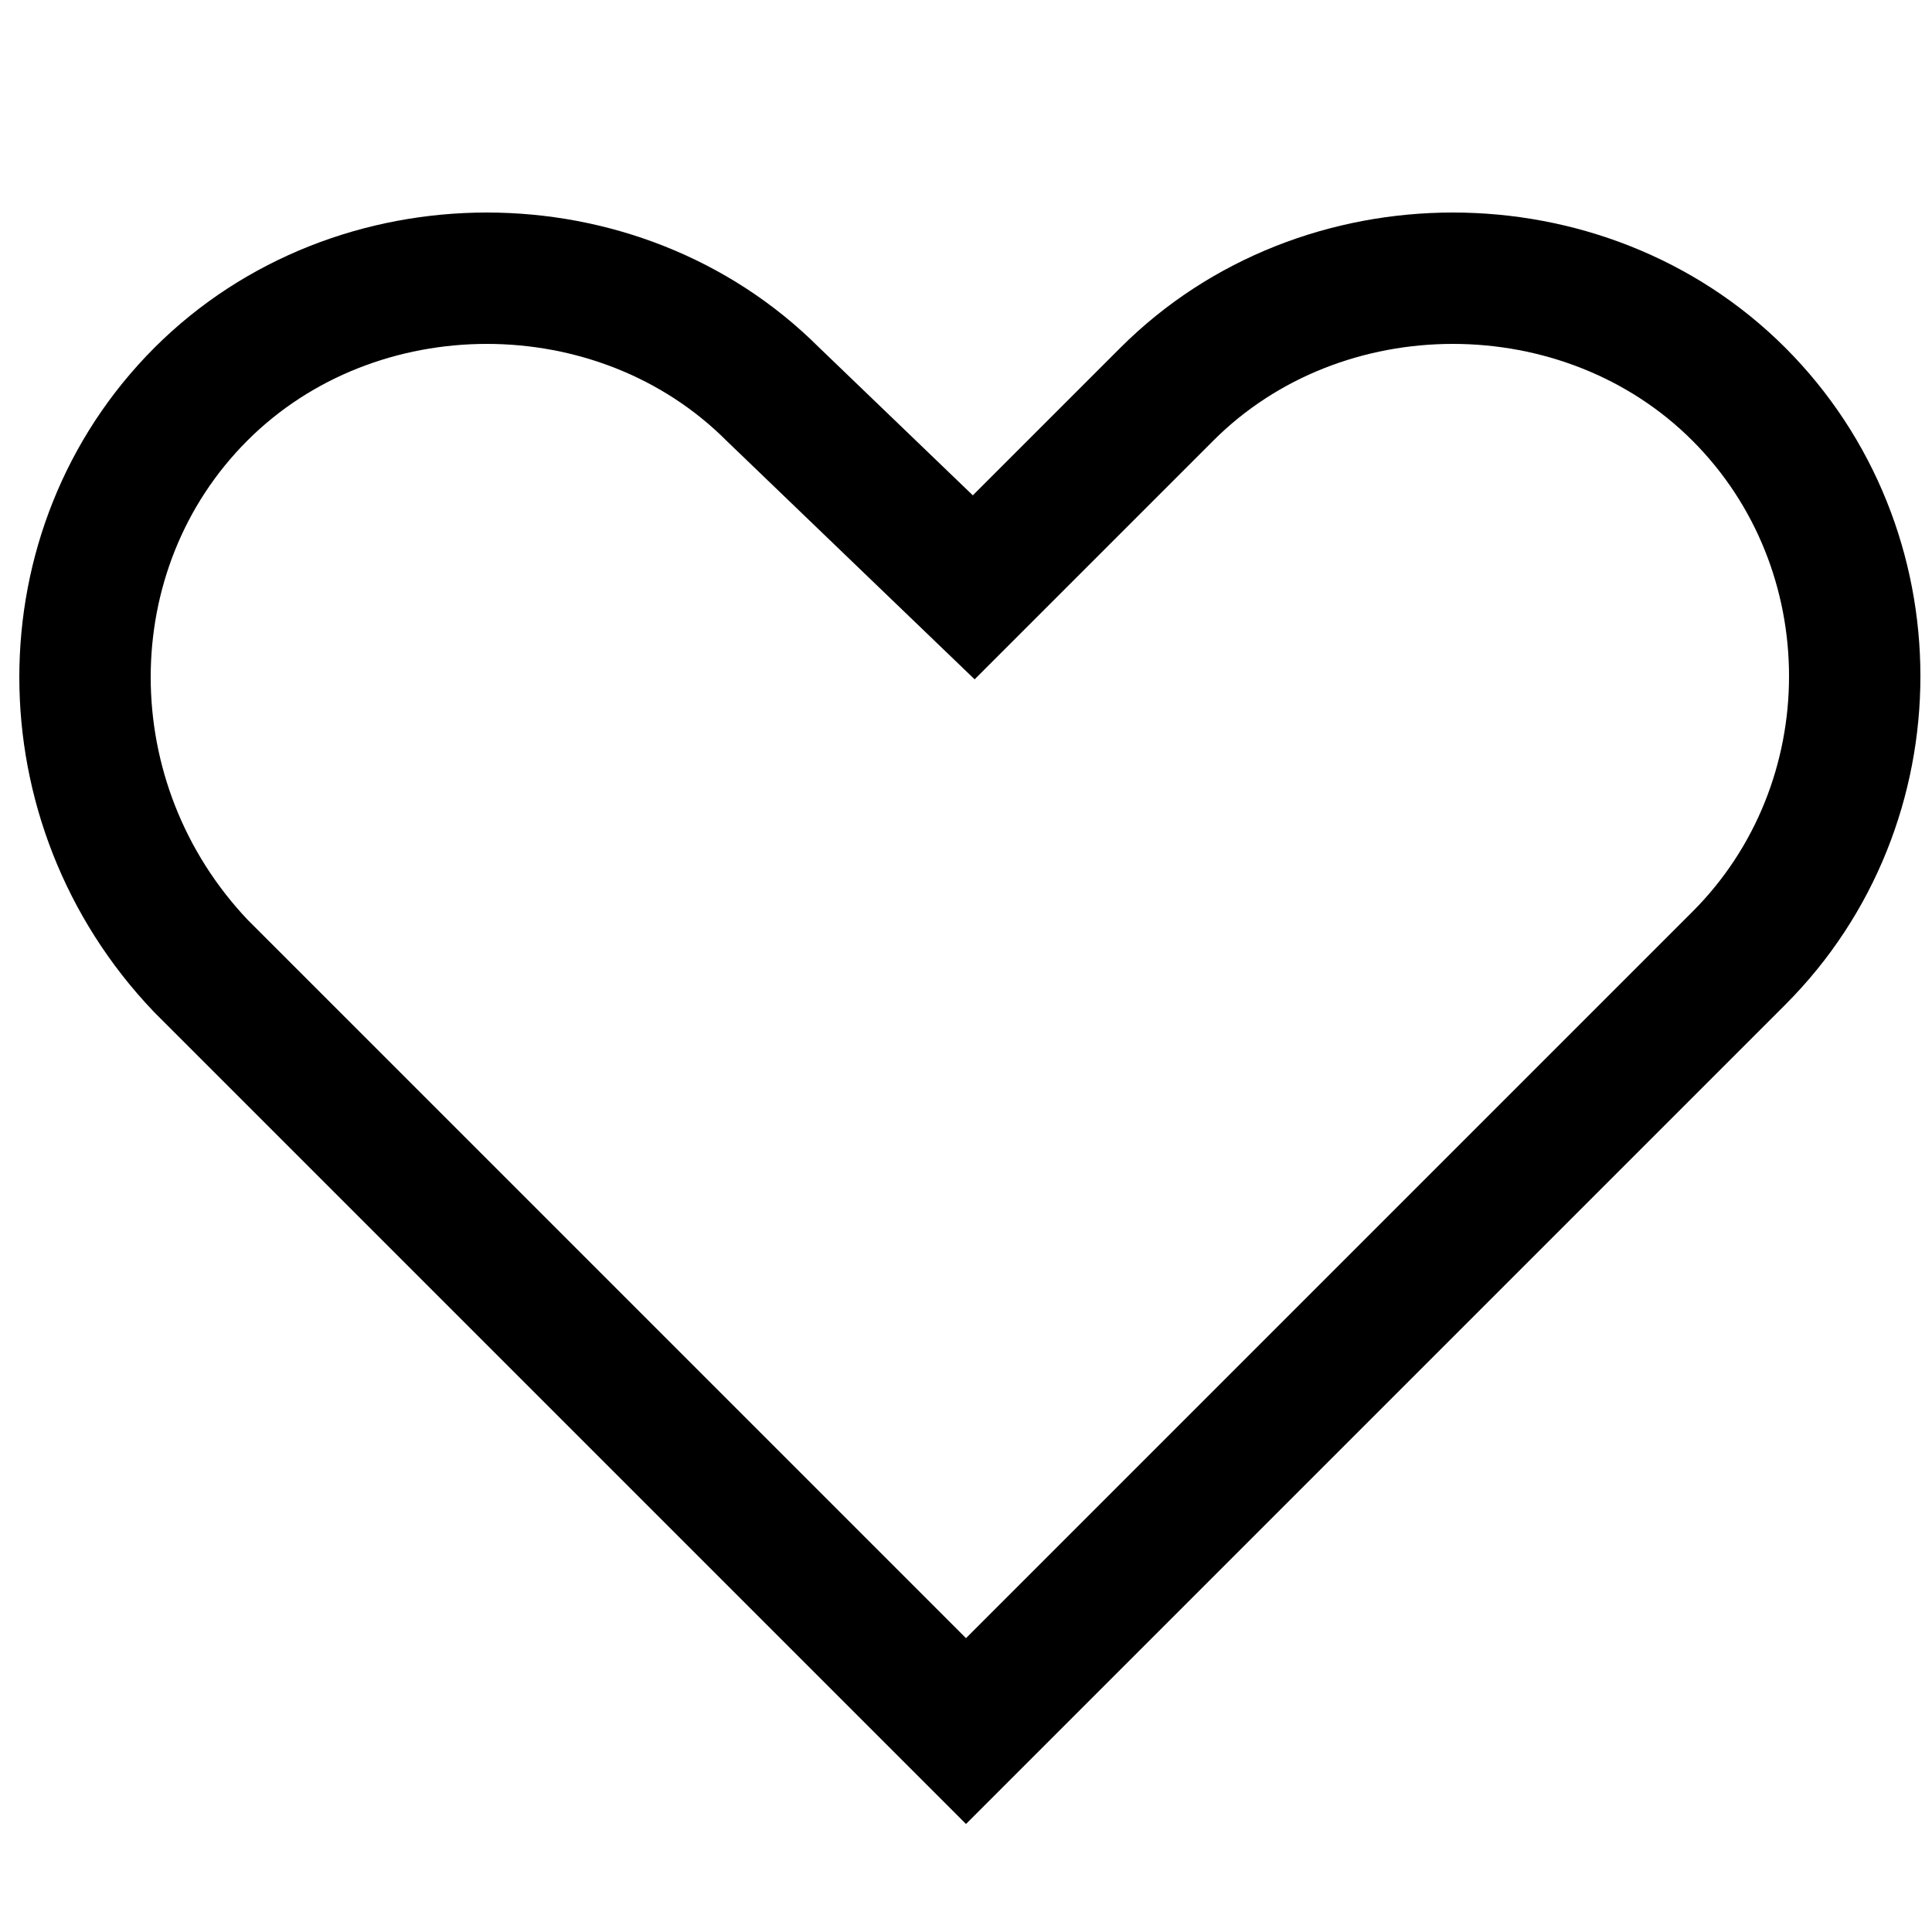
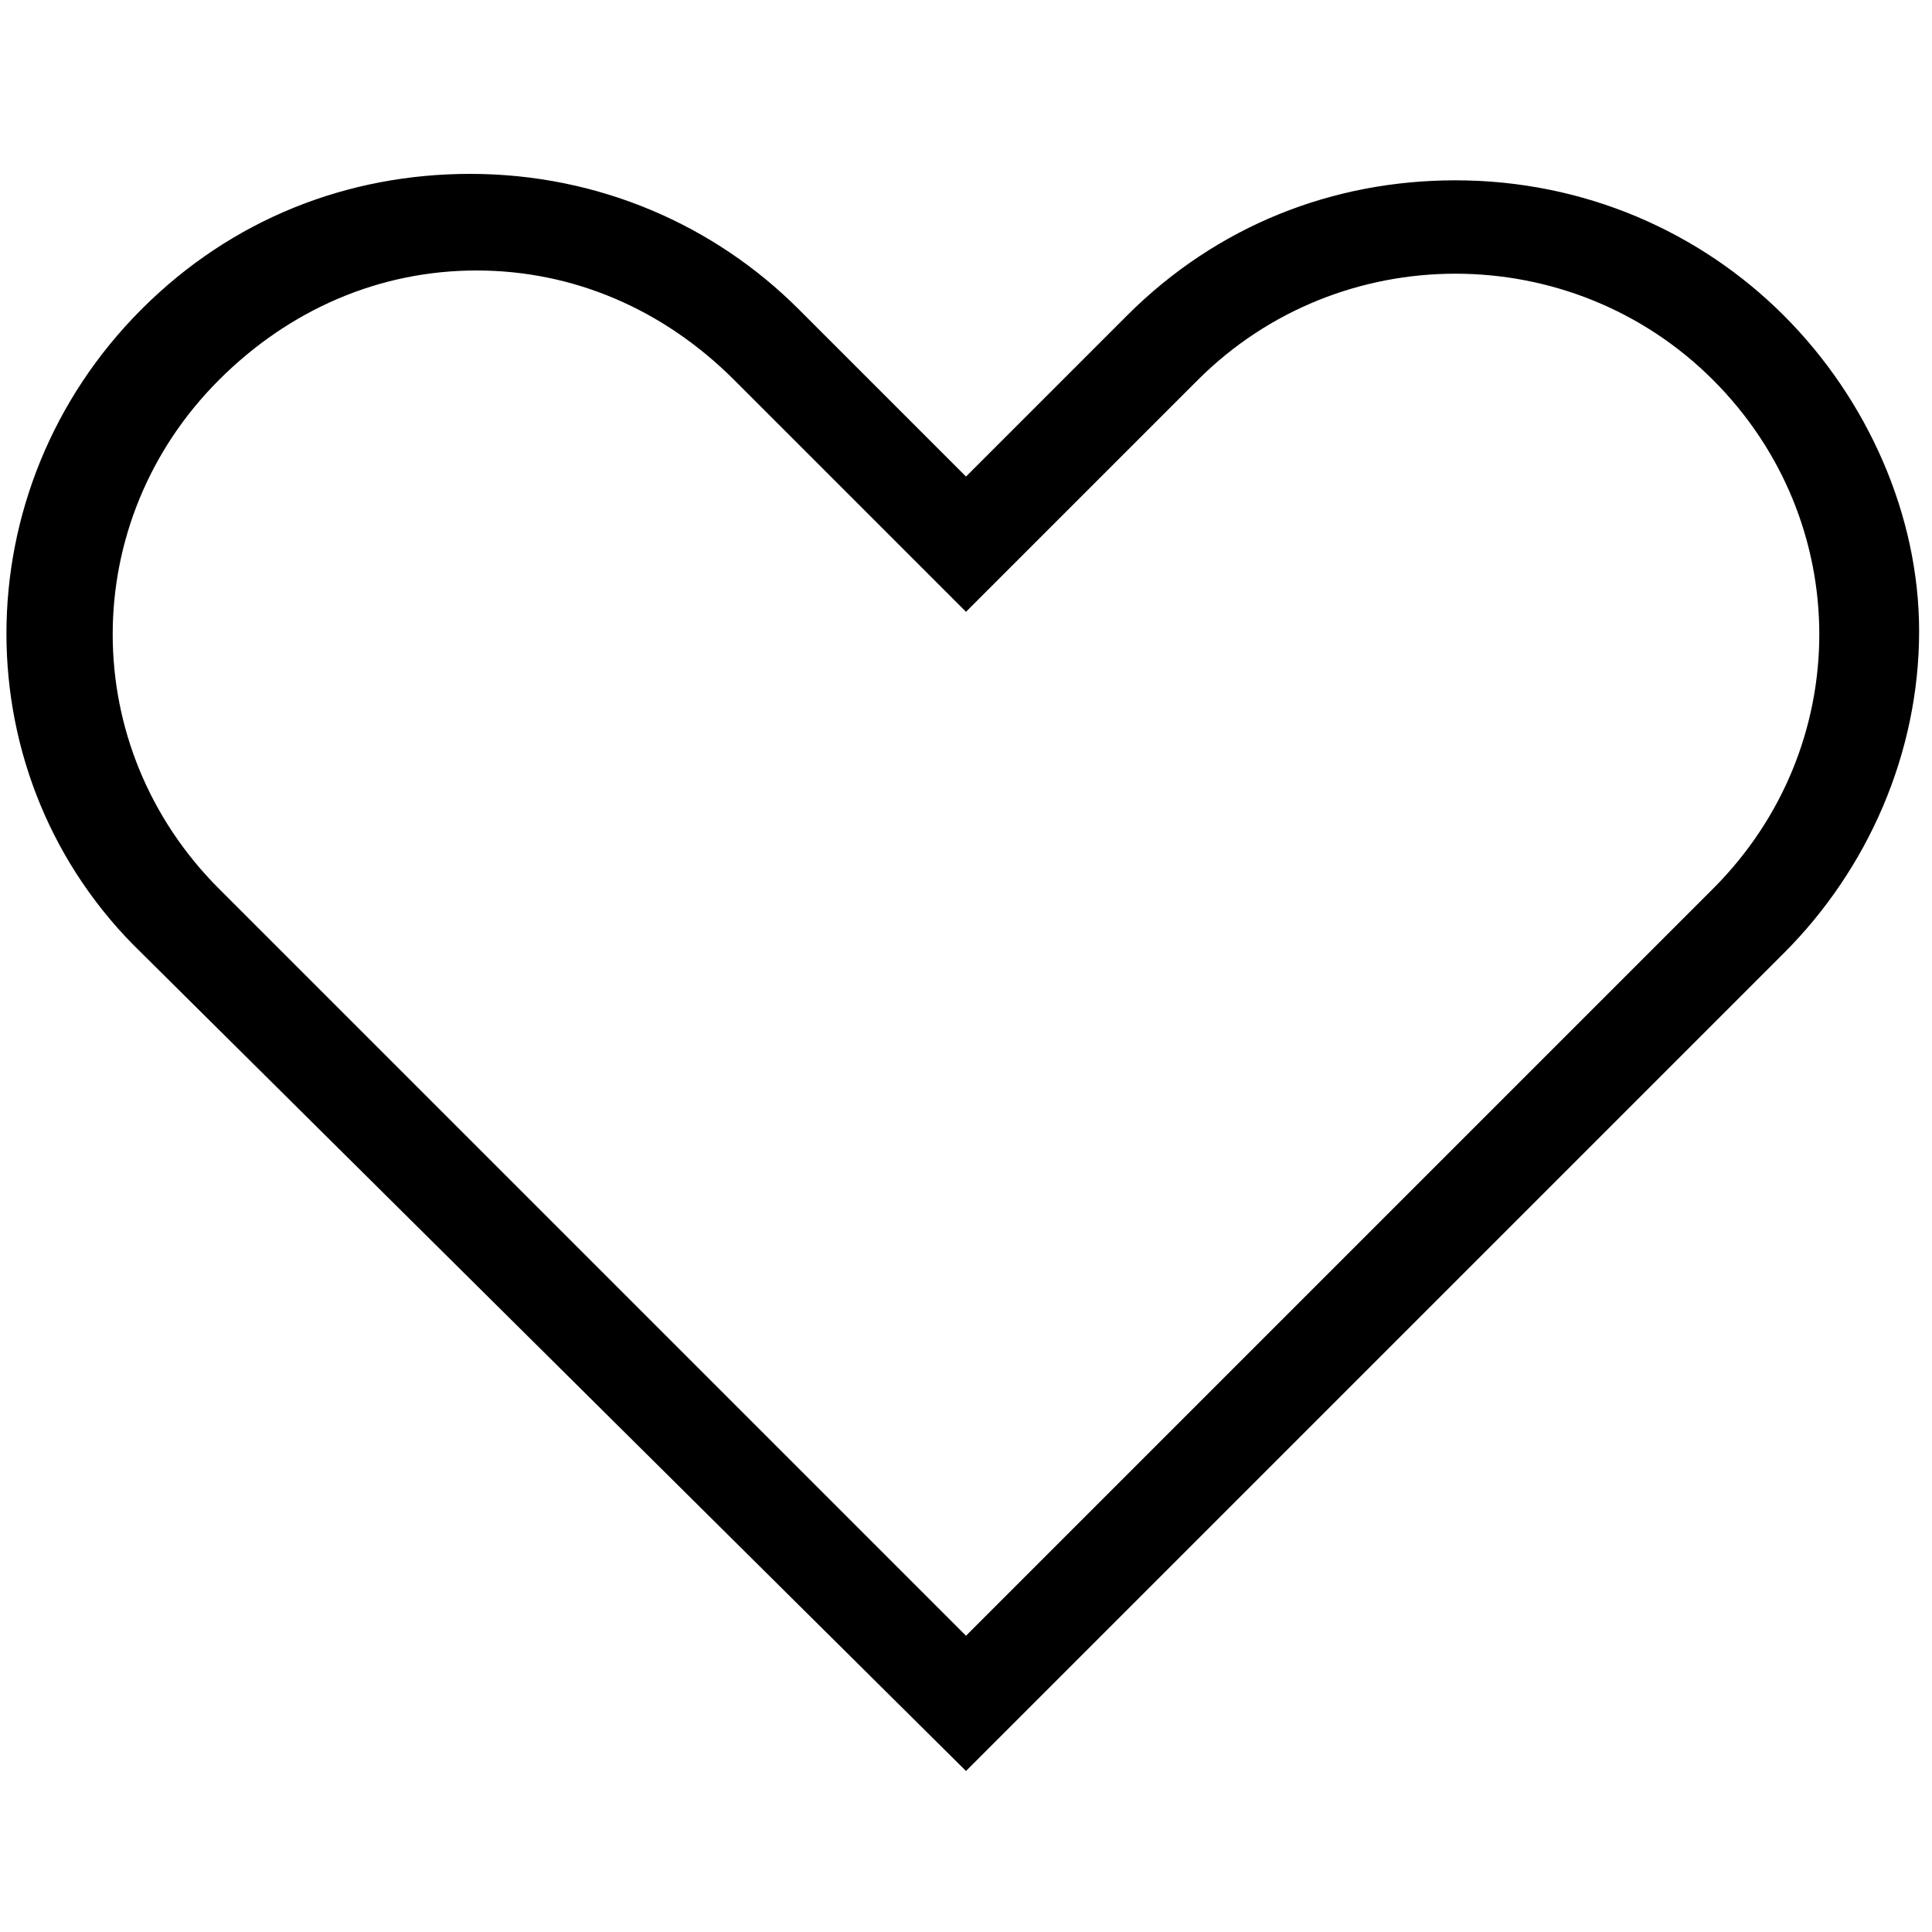
- <svg xmlns="http://www.w3.org/2000/svg" version="1.1" id="Layer_1" x="0px" y="0px" viewBox="0 0 25 25" style="enable-background:new 0 0 25 25;" xml:space="preserve">
-   <style type="text/css">
- 	.st0{fill:none;stroke:#000000;stroke-width:1.7;stroke-miterlimit:10;}
- </style>
-   <path class="st0" d="M22.5,5.1c-2-2-5.4-2-7.4,0l-2.5,2.5L10,5.1c-2-2-5.4-2-7.4,0l0,0c-2,2-2,5.3,0,7.4L5.1,15l0,0l7.4,7.4l0,0l0,0  l7.4-7.4l0,0l2.6-2.6C24.5,10.4,24.5,7.1,22.5,5.1z M22.4,5.1L22.4,5.1L22.4,5.1L22.4,5.1z" />
+ <svg xmlns="http://www.w3.org/2000/svg" xml:space="preserve" style="enable-background:new 0 0 30 30" viewBox="0 0 30 30">
+   <path d="M27.7 4.9c-1.3-1.3-3.1-2.1-5.1-2.1-1.9 0-3.7.7-5.1 2.1L15 7.4l-2.6-2.6c-1.3-1.3-3.1-2.1-5.1-2.1-1.9 0-3.7.7-5.1 2.1-2.8 2.8-2.8 7.3 0 10L15 27.5l12.7-12.7c1.3-1.3 2.1-3.1 2.1-5 0-1.8-.8-3.6-2.1-4.9zm-1.1 8.9L15 25.4 3.4 13.8c-2.2-2.2-2.2-5.7 0-7.9 1.1-1.1 2.5-1.7 4-1.7s2.9.6 4 1.7L15 9.5l3.6-3.6c2.2-2.2 5.8-2.2 8 0s2.2 5.7 0 7.9z" />
</svg>
